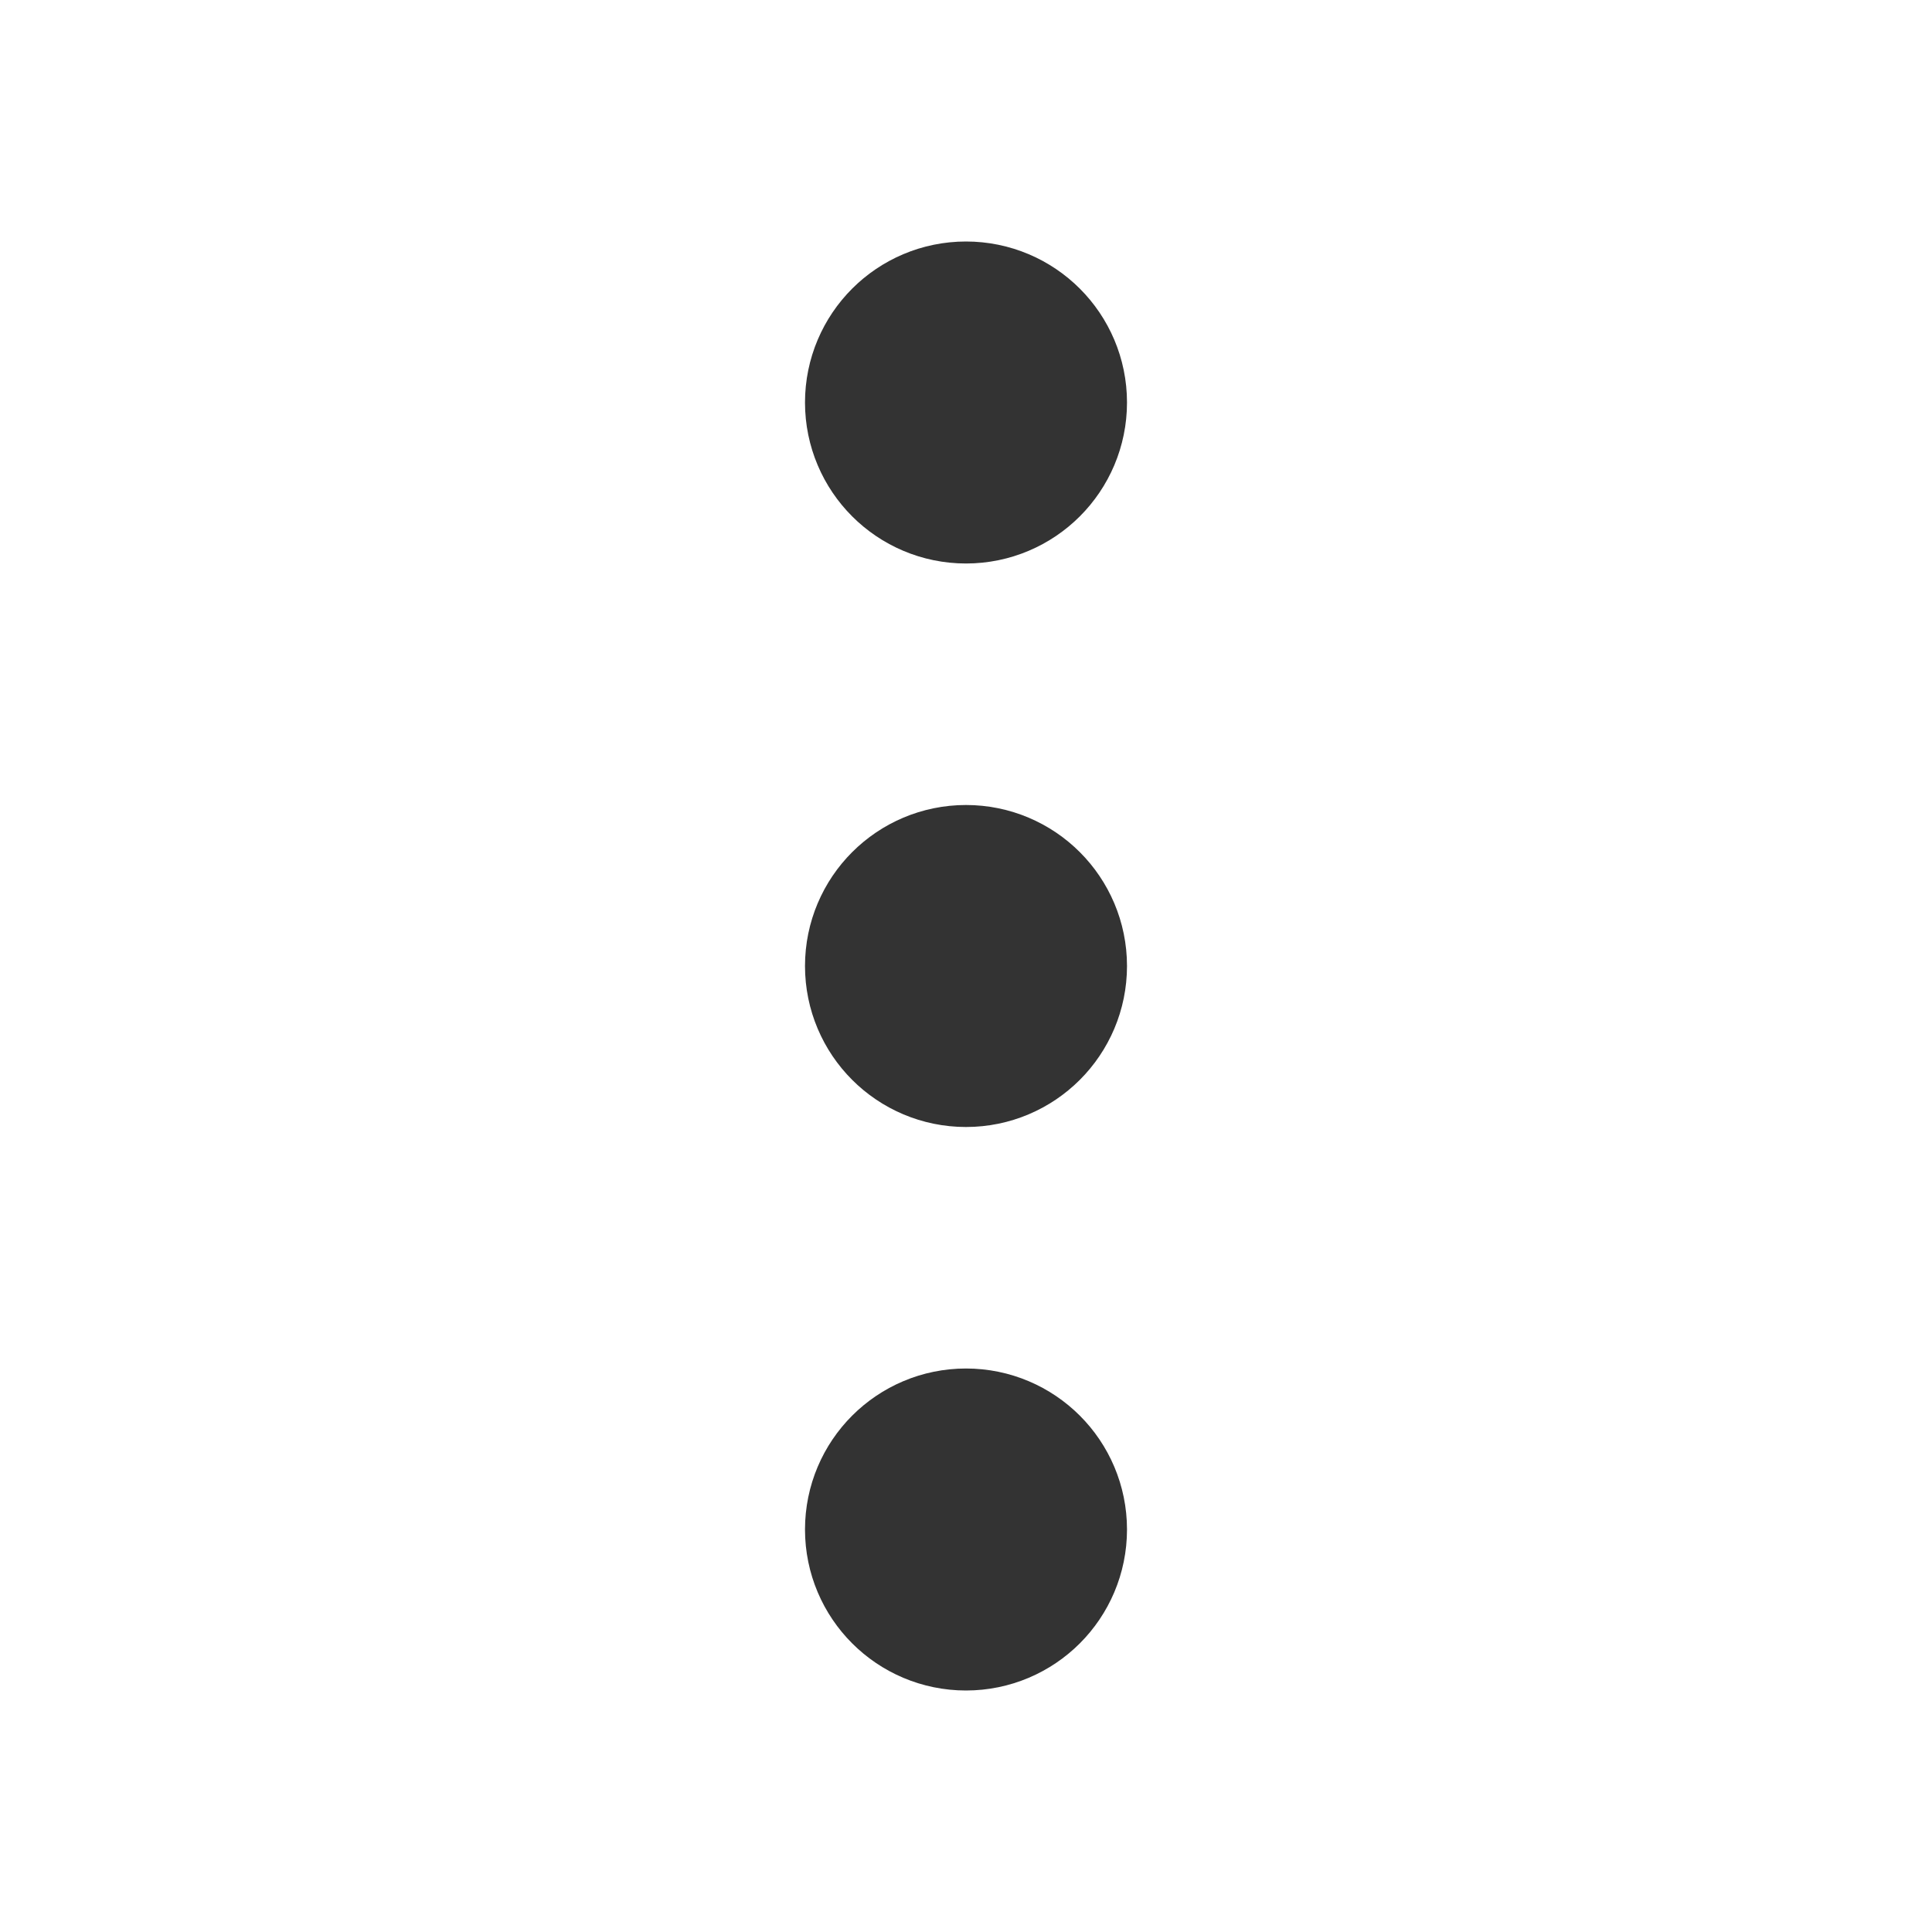
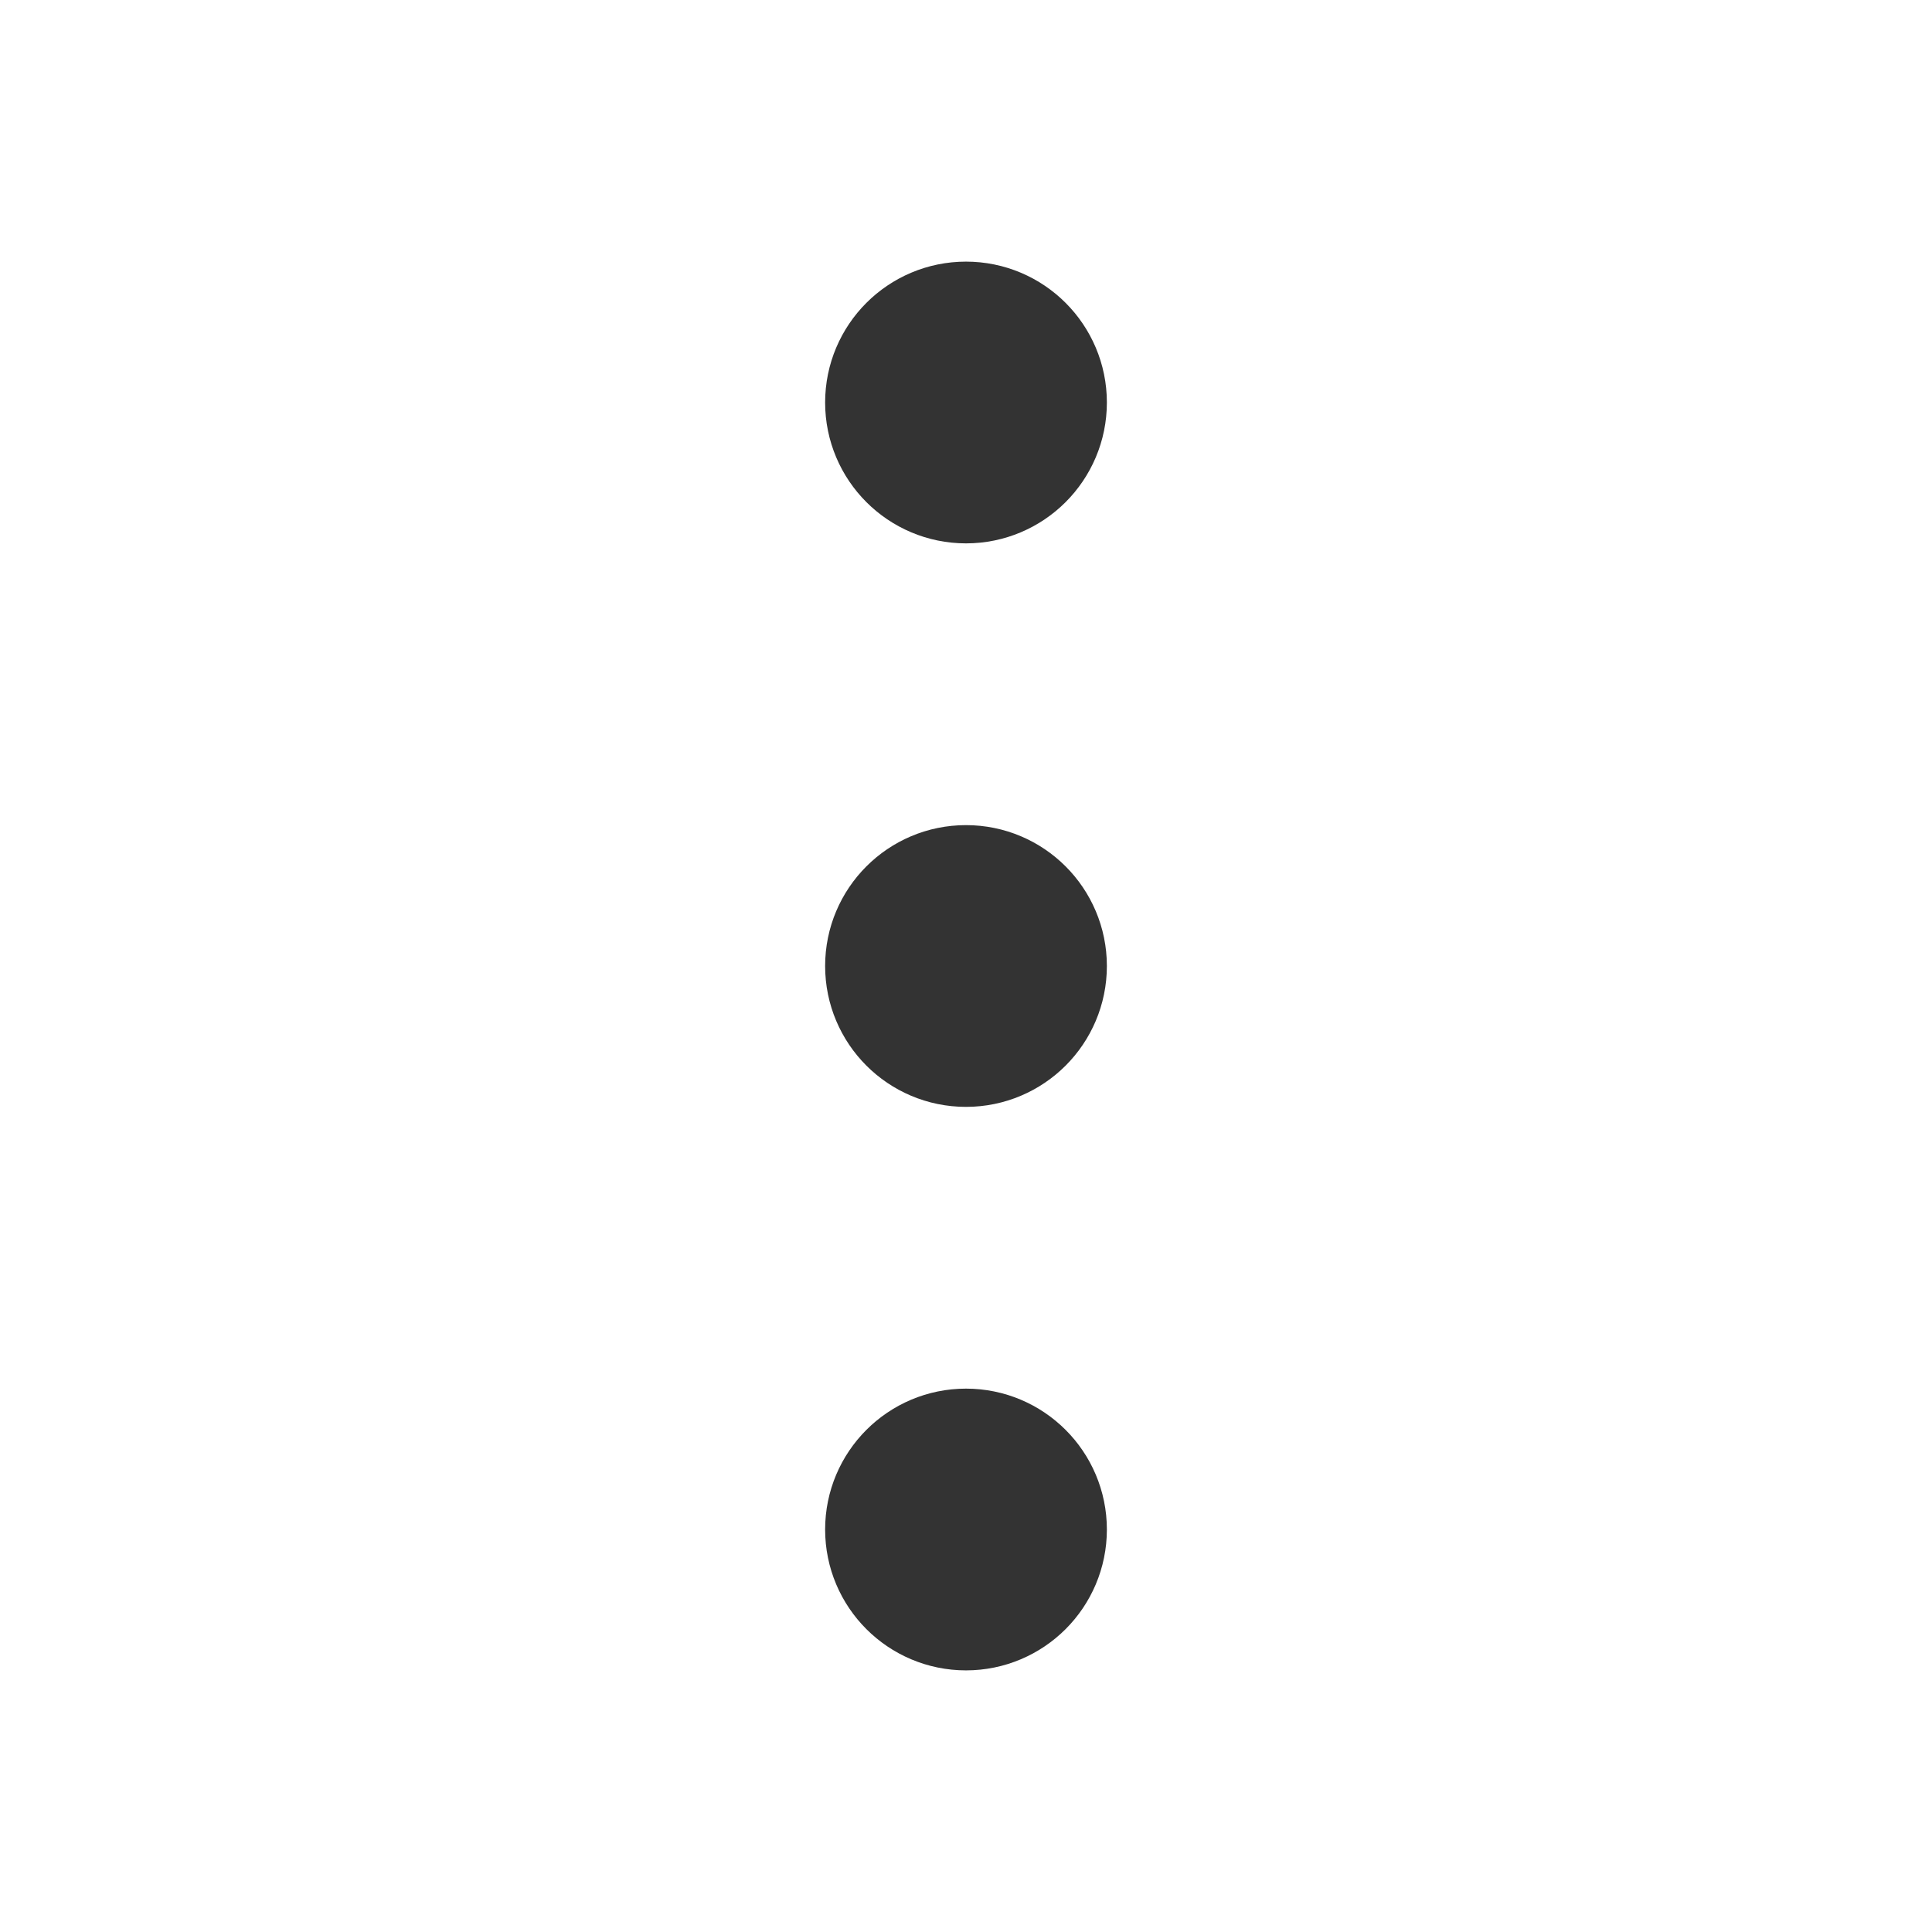
<svg xmlns="http://www.w3.org/2000/svg" class="h-6 w-6" fill="none" viewBox="0 0 24 24" stroke="#333333">
-   <path stroke-linecap="round" stroke-linejoin="round" stroke-width="2" d="M12 5v.01M12 12v.01M12 19v.01M12 6a1 1 0 110-2 1 1 0 010 2zm0 7a1 1 0 110-2 1 1 0 010 2zm0 7a1 1 0 110-2 1 1 0 010 2z" />
+   <path stroke-linecap="round" stroke-linejoin="round" stroke-width="1.5" d="M12 5v.01M12 12v.01M12 19v.01M12 6a1 1 0 110-2 1 1 0 010 2zm0 7a1 1 0 110-2 1 1 0 010 2zm0 7a1 1 0 110-2 1 1 0 010 2z" />
</svg>
